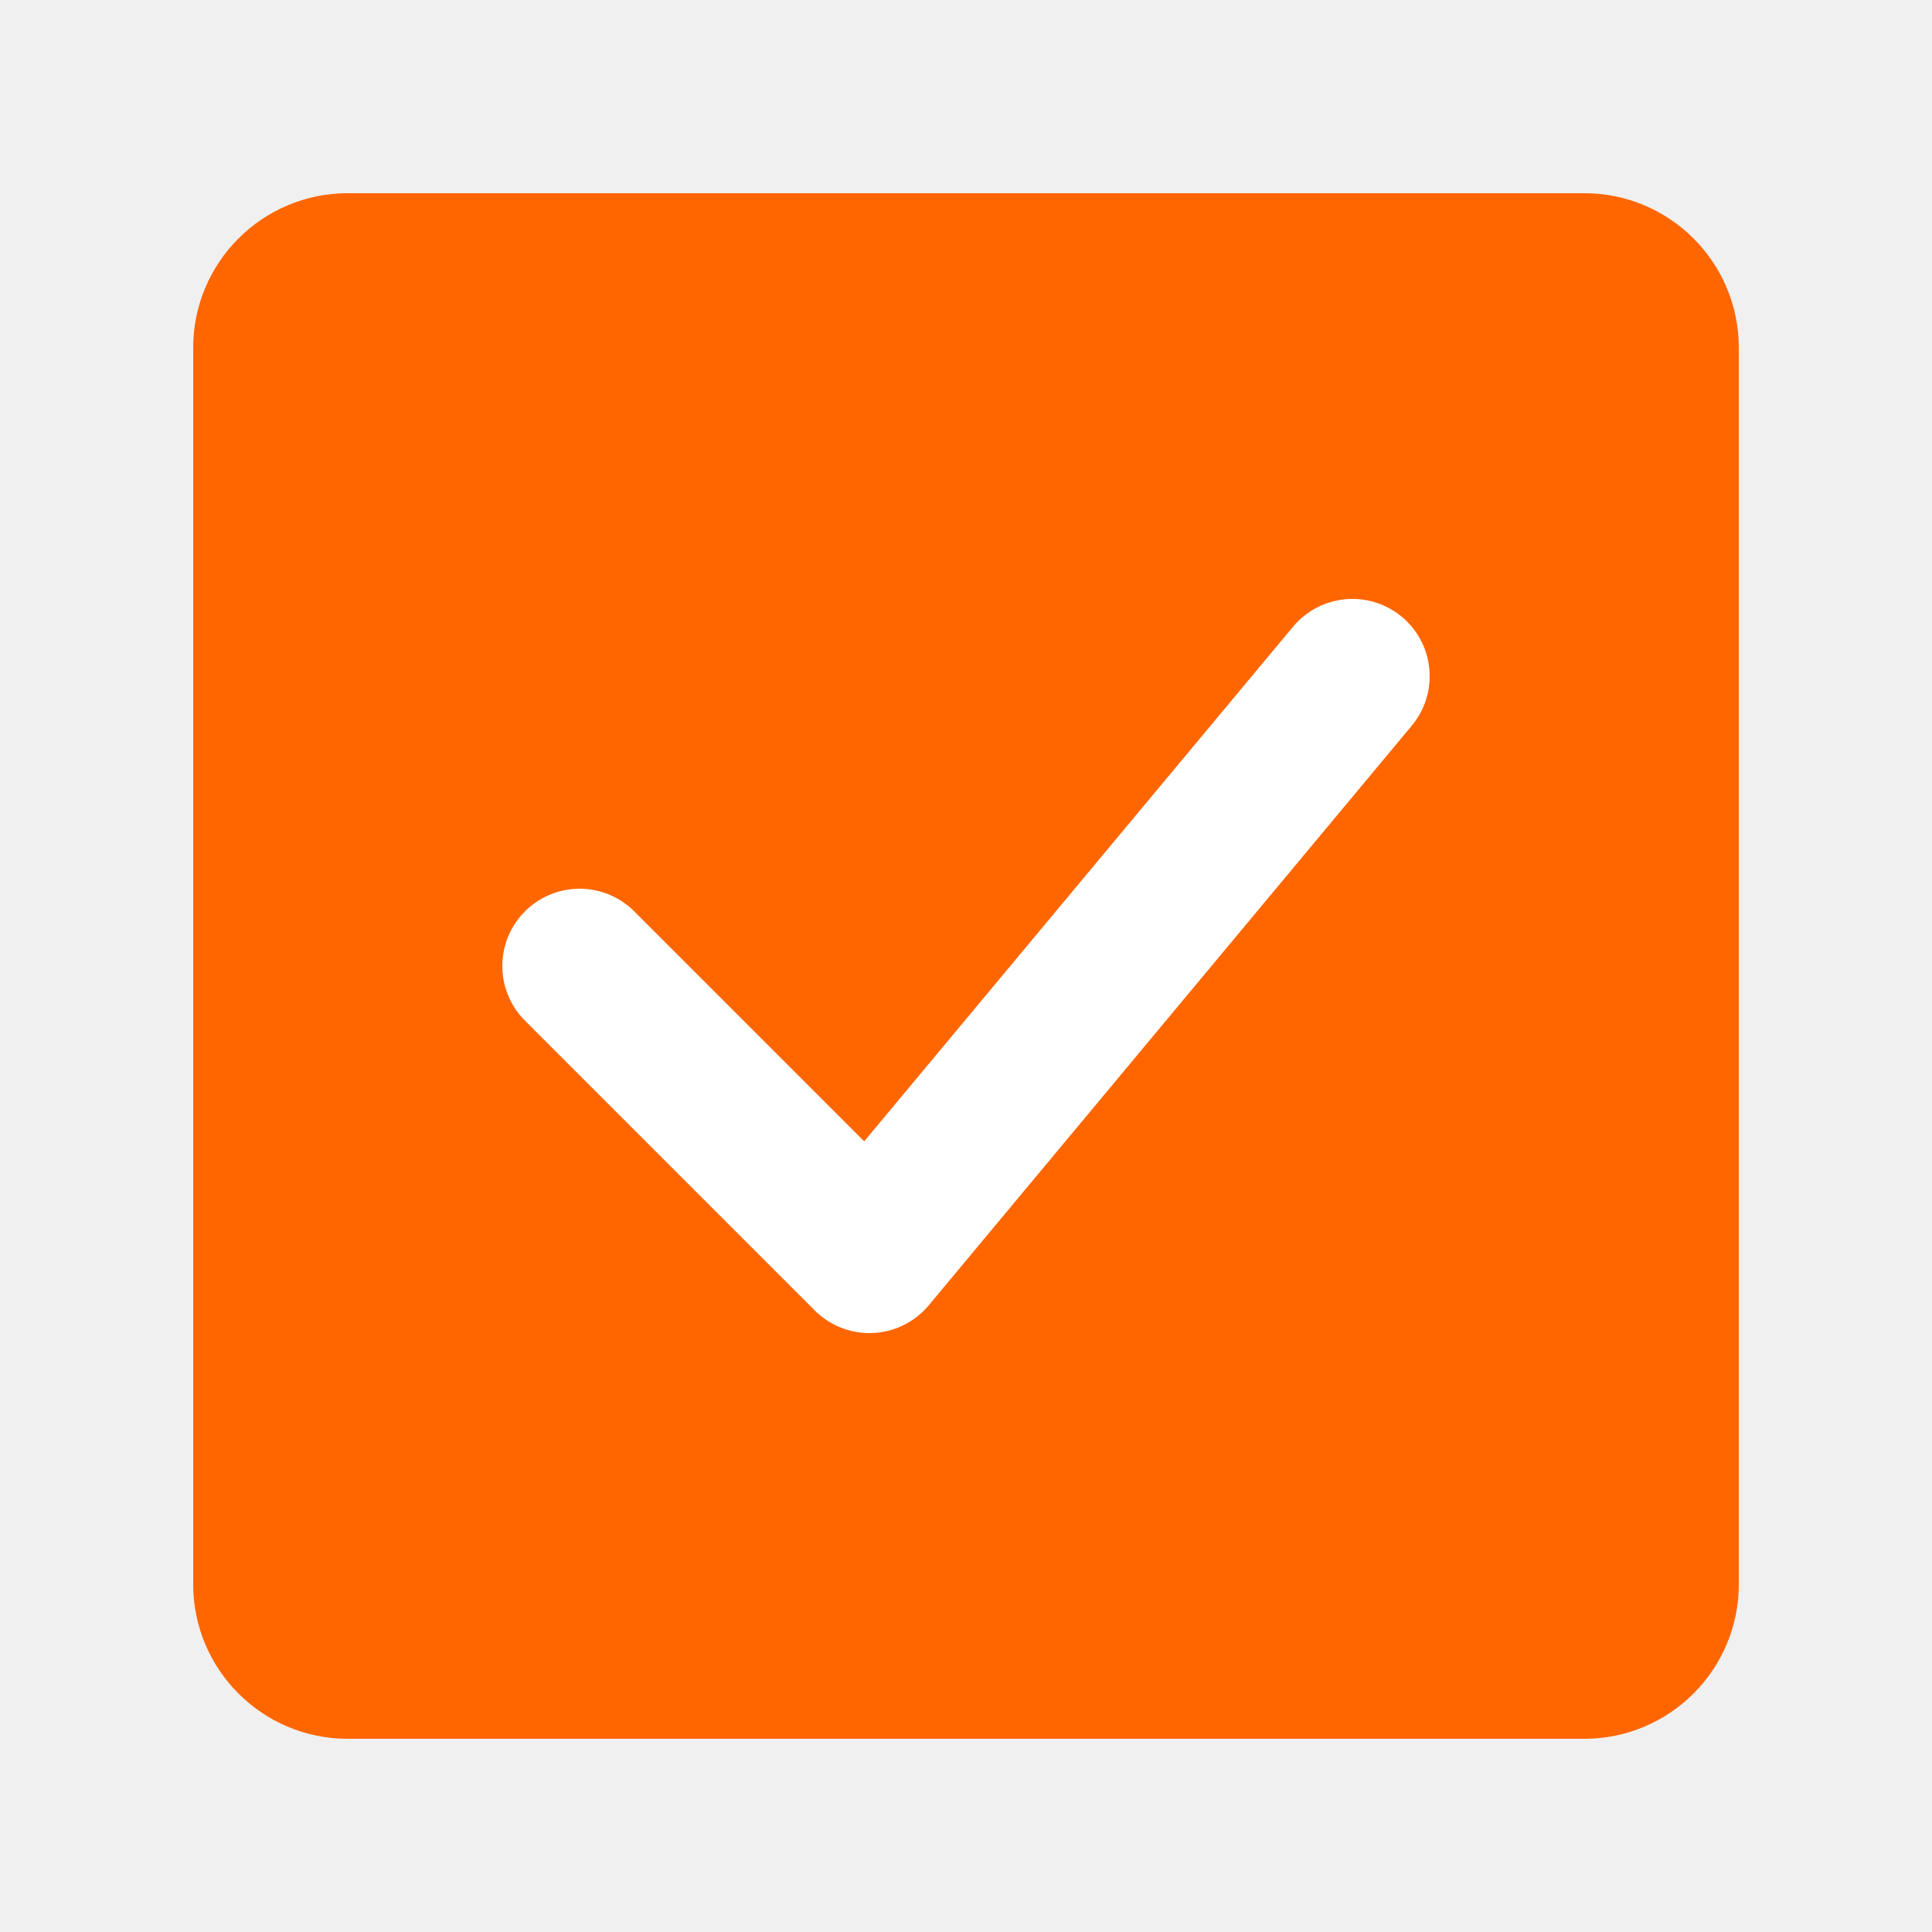
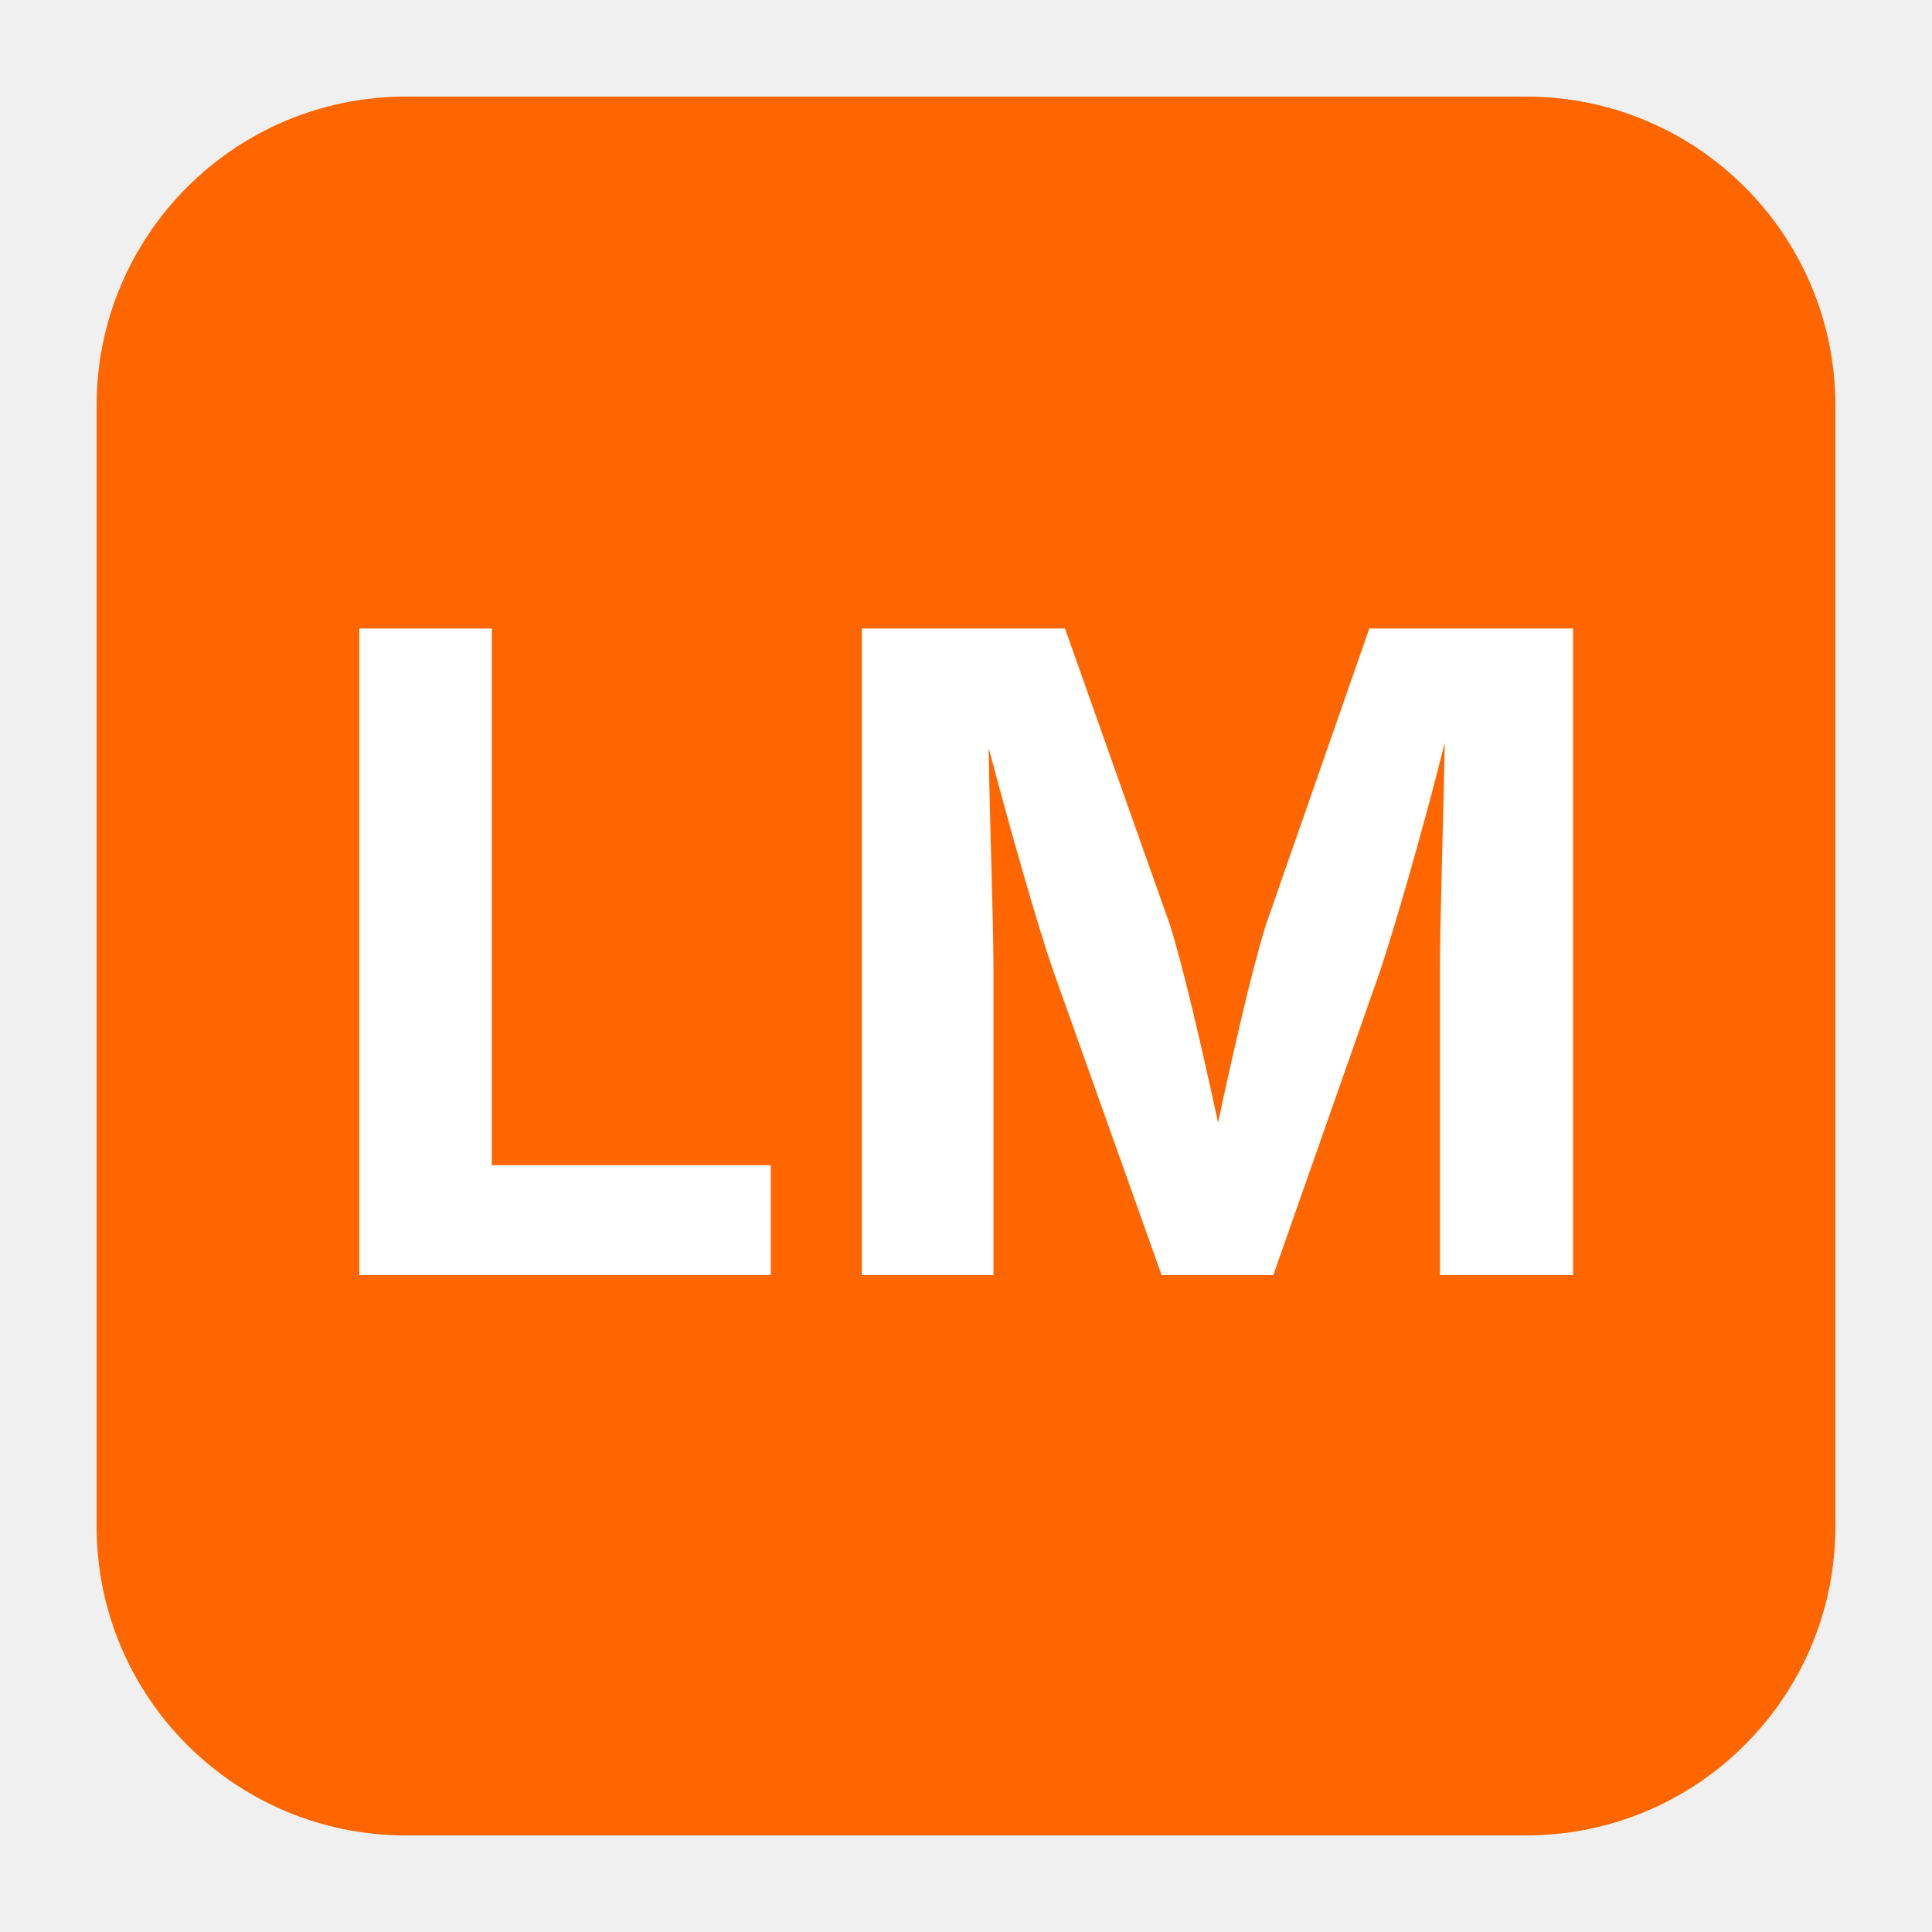
<svg xmlns="http://www.w3.org/2000/svg" viewBox="0 0 100 100">
-   <rect x="10" y="10" width="80" height="80" rx="8" fill="#FF6600" />
-   <path d="M30 50 L45 65 L70 35" stroke="white" stroke-width="8" fill="none" stroke-linecap="round" stroke-linejoin="round" />
+   <rect x="5" y="5" width="90" height="90" rx="16" fill="#FF6600" />
+   <text x="50" y="66" font-family="system-ui, -apple-system, sans-serif" font-size="46" font-weight="700" fill="white" text-anchor="middle">LM</text>
</svg>
